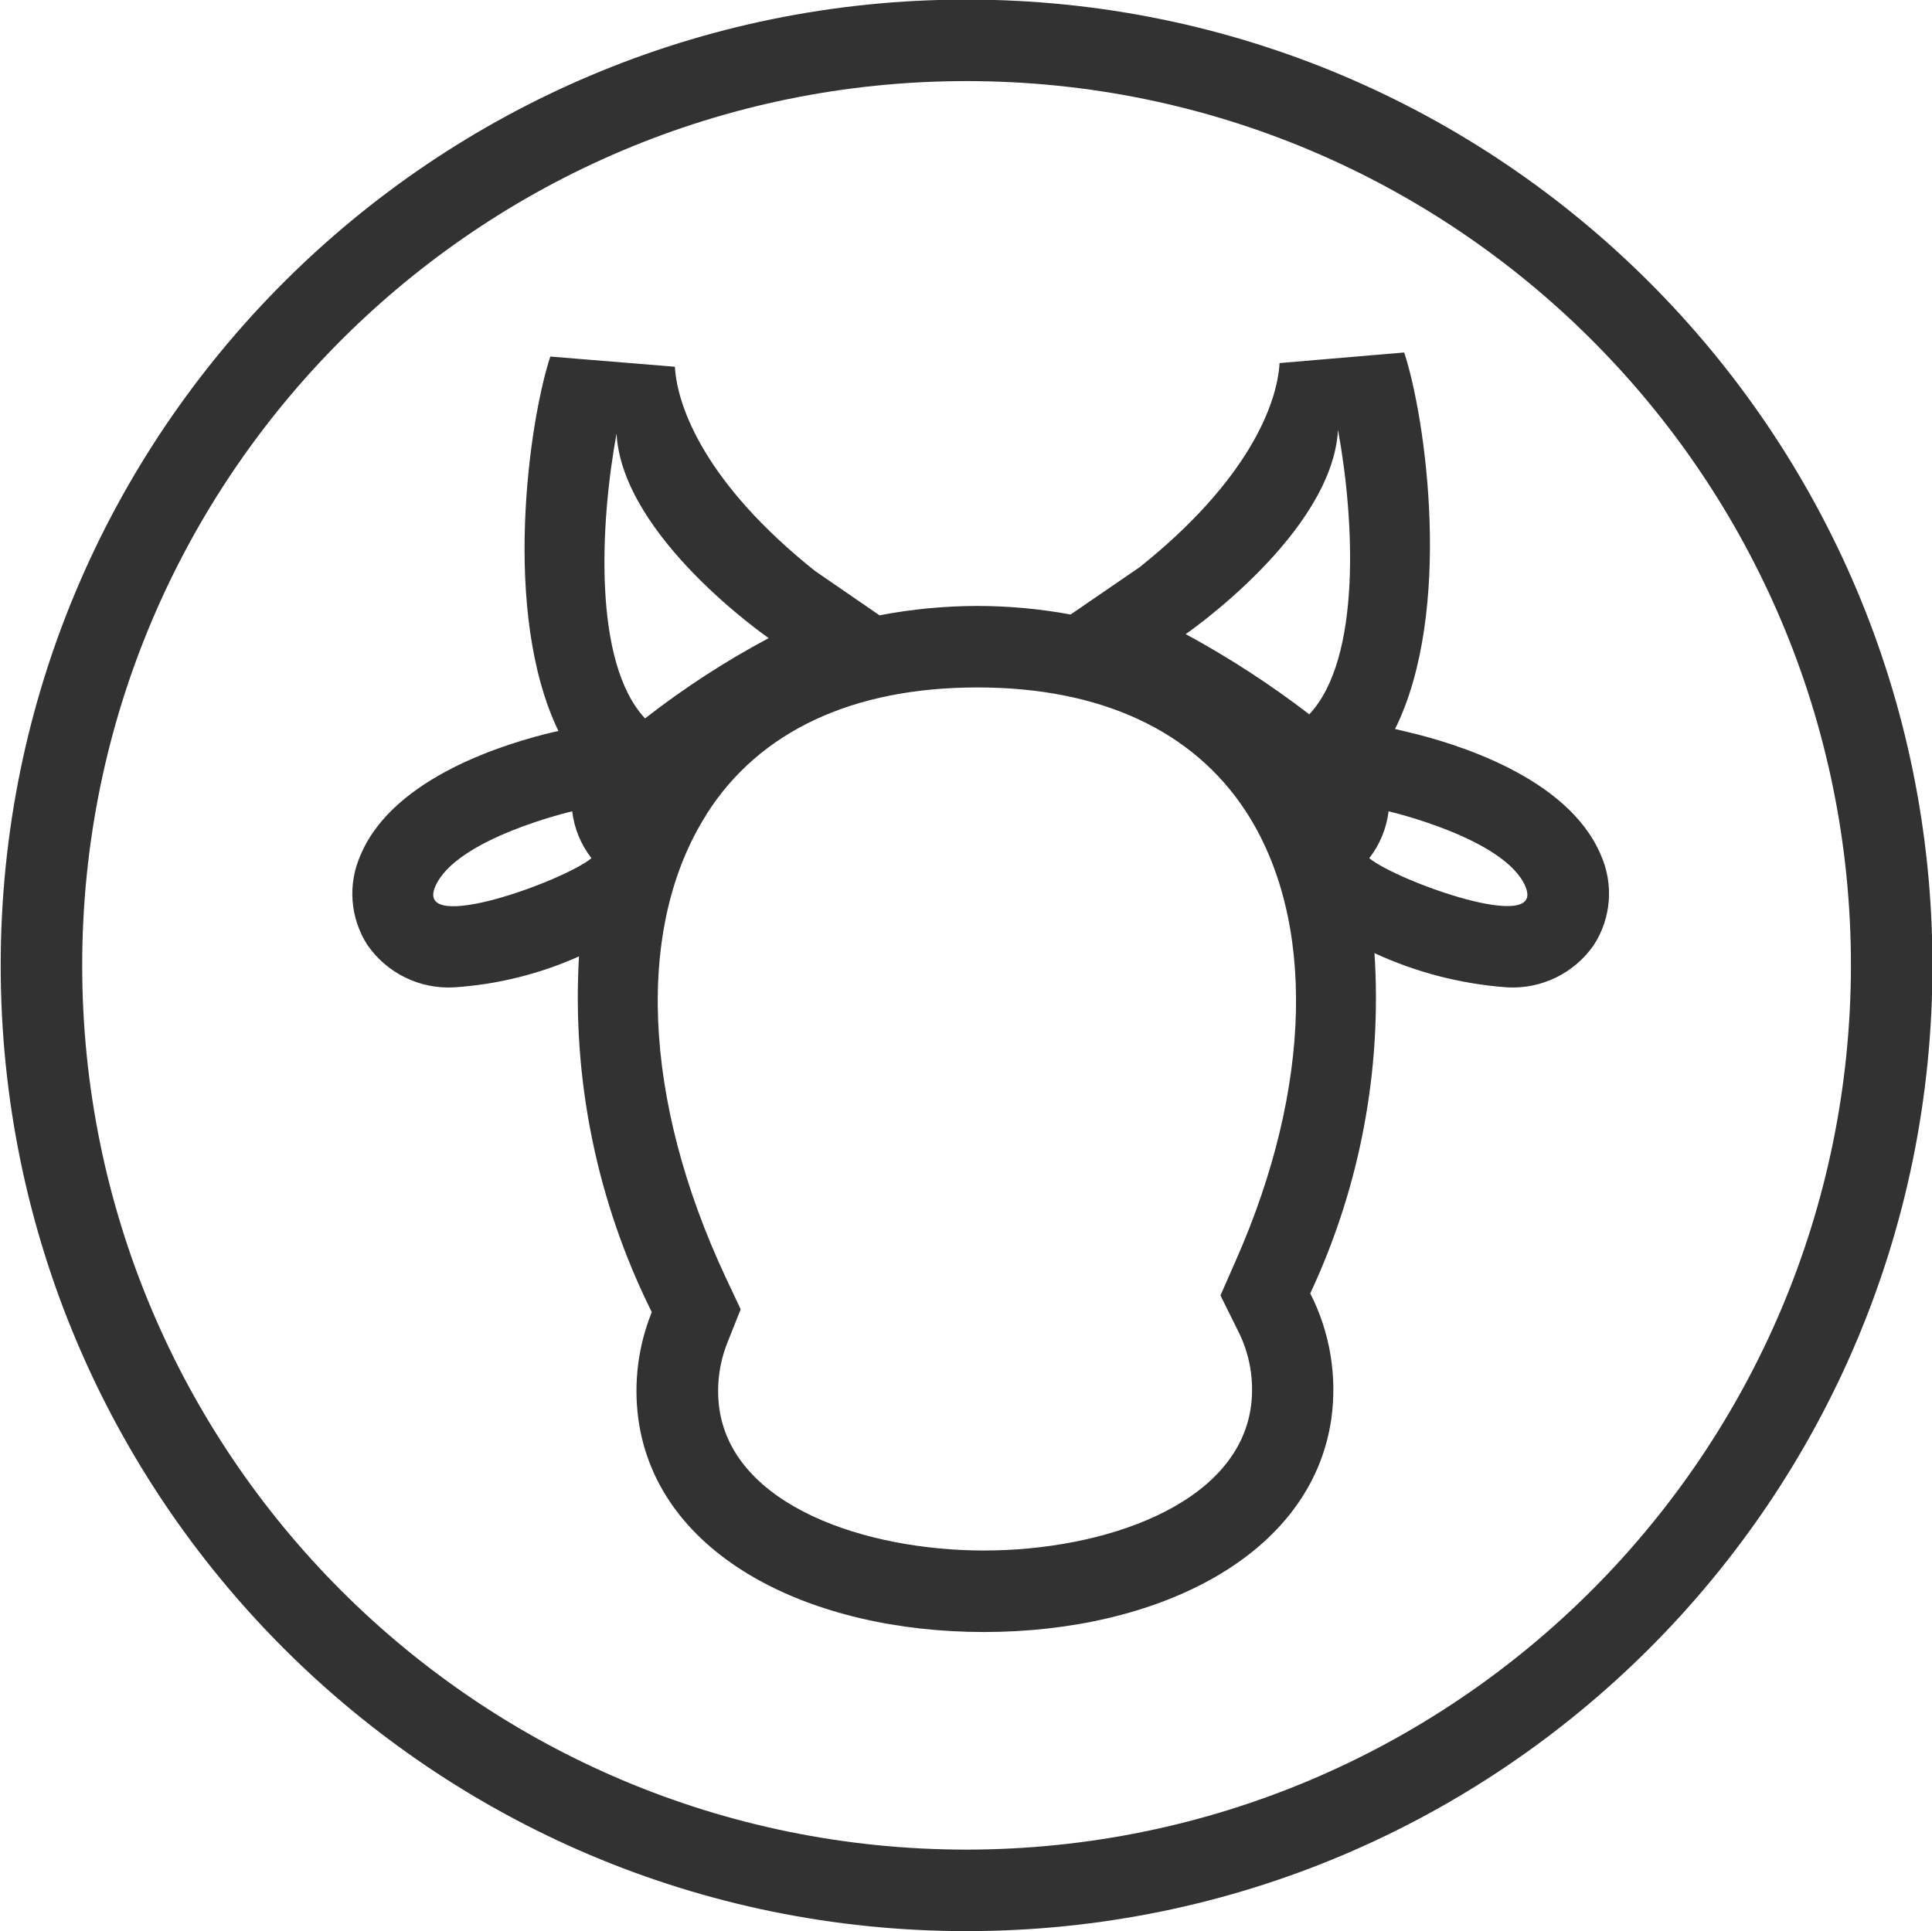
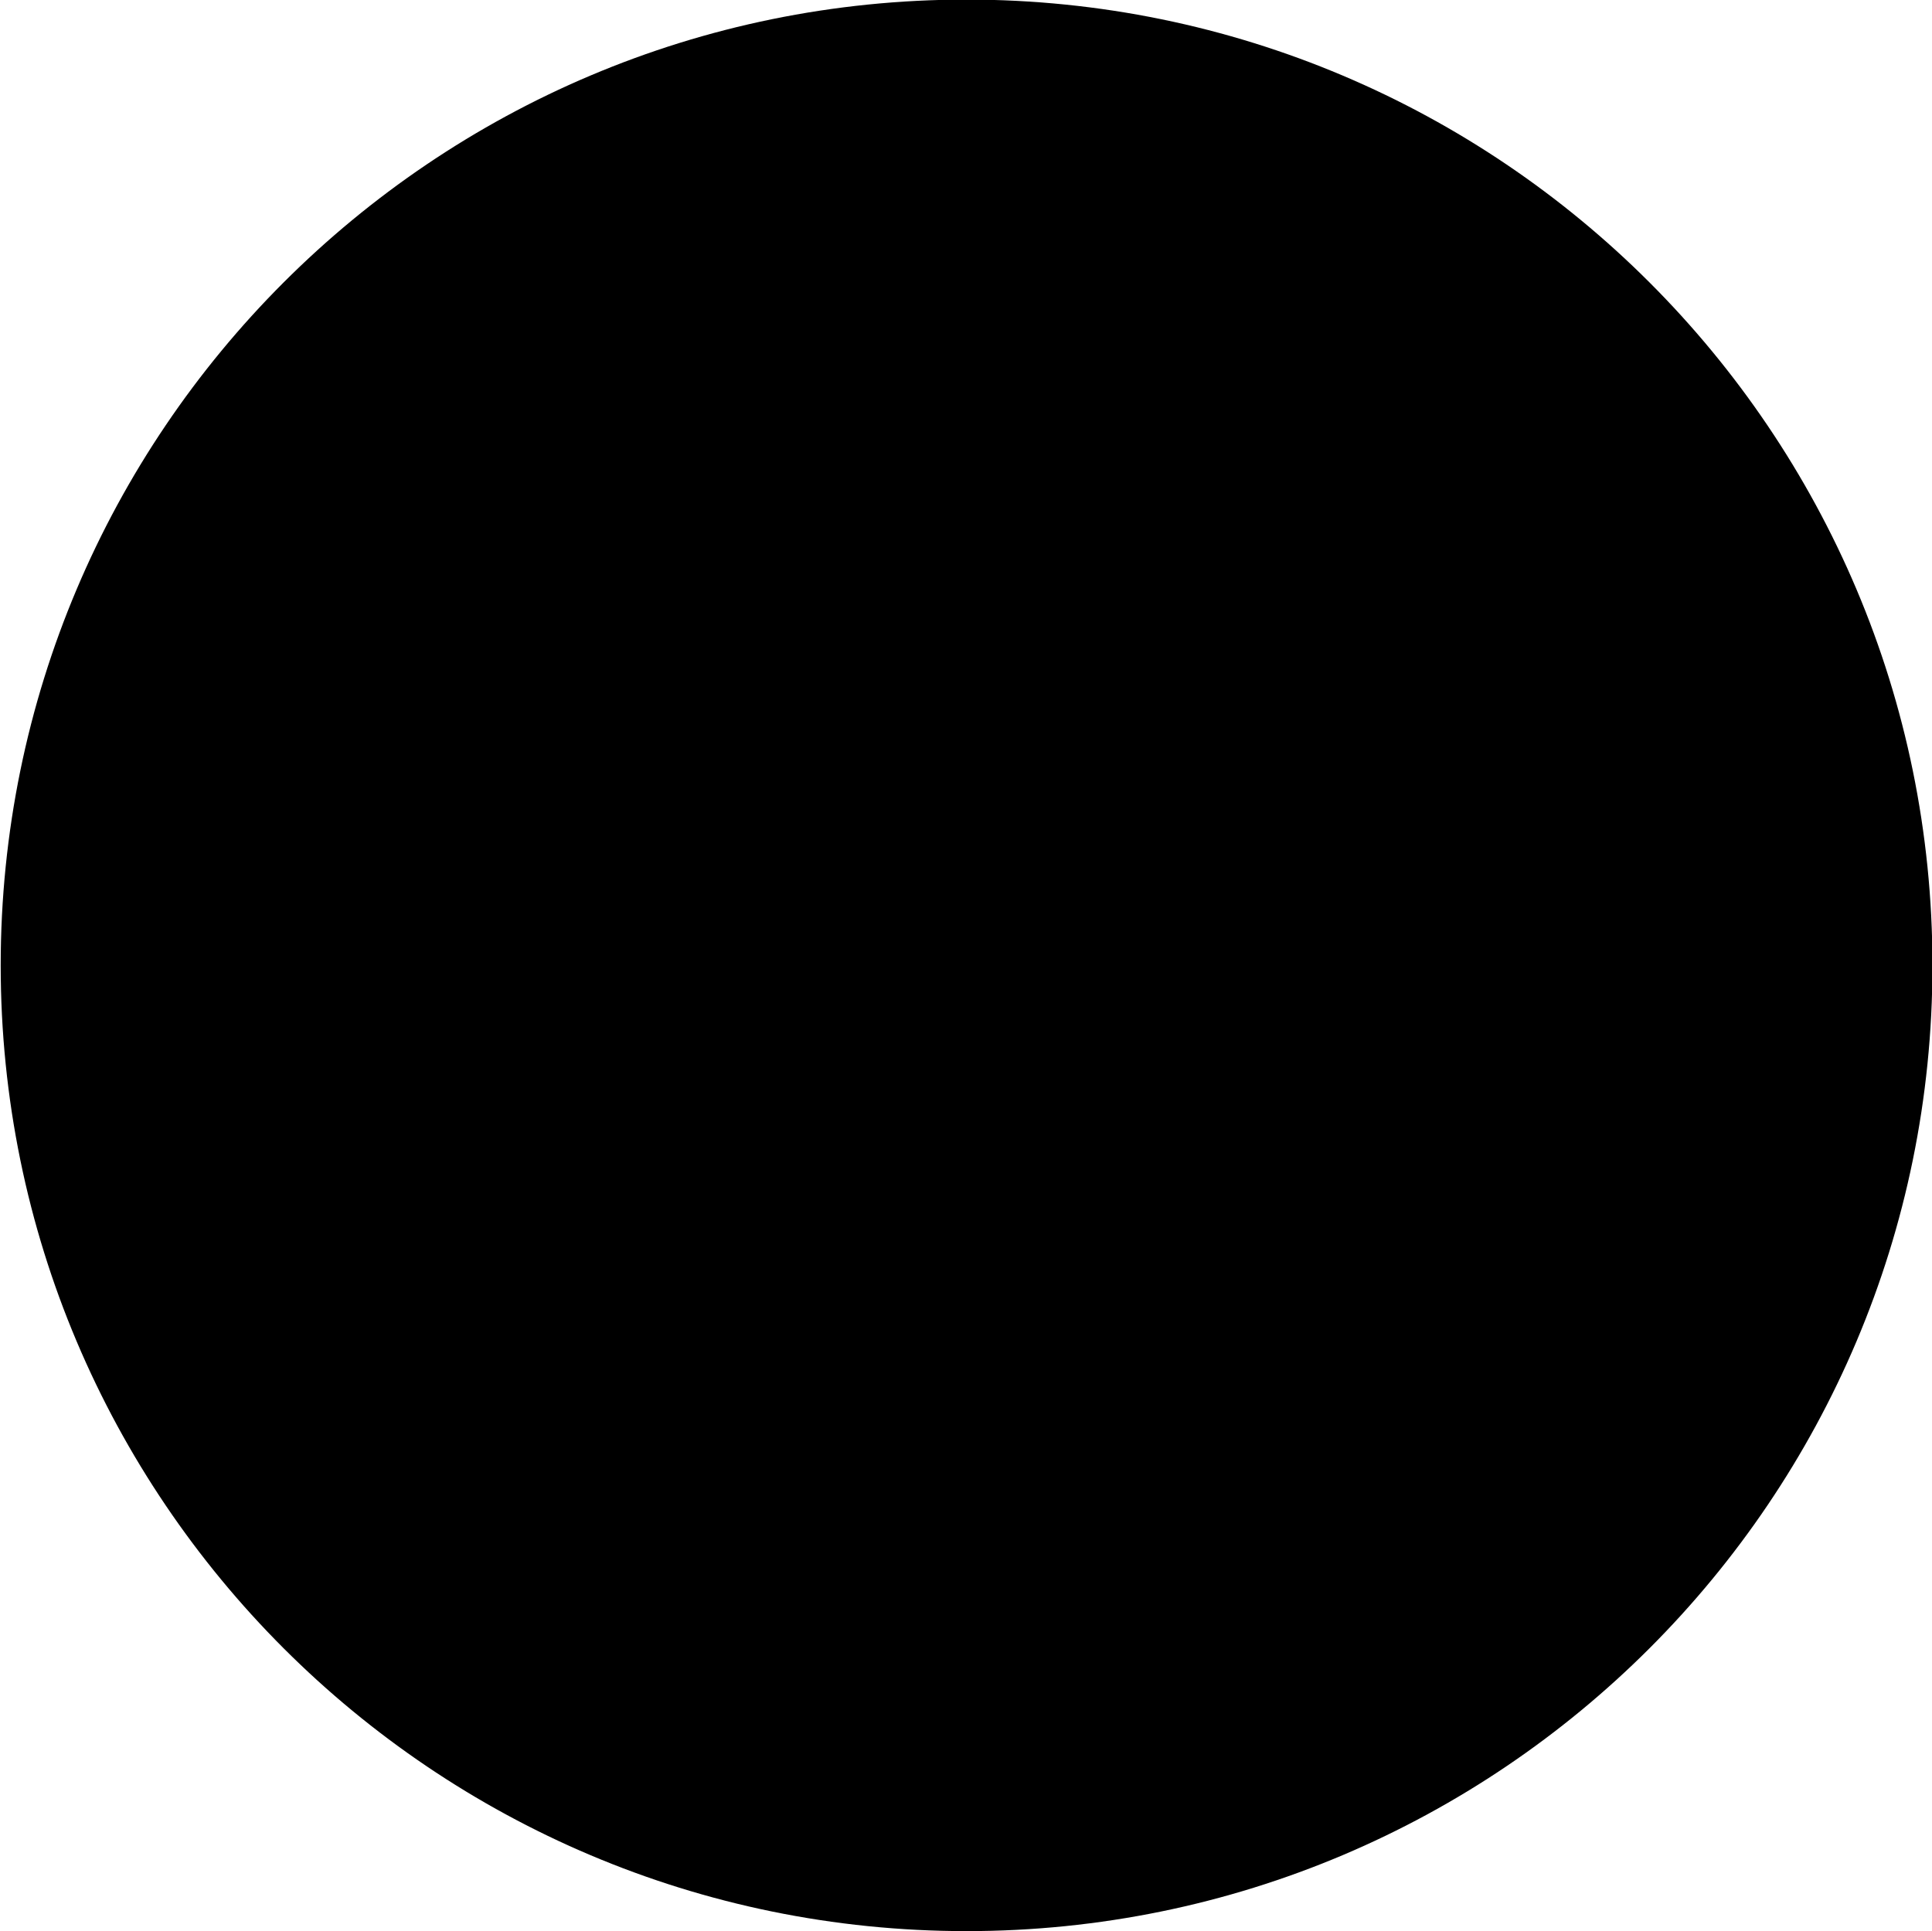
<svg xmlns="http://www.w3.org/2000/svg" width="47.406" height="47.38" viewBox="0 0 47.406 47.38">
-   <defs>
-     <style>
-       .cls-1 {
-         fill: #323232;
-         fill-rule: evenodd;
-       }
-     </style>
-   </defs>
-   <path id="Корова" class="cls-1" d="M652.578,1395a2.42,2.42,0,0,1-2.127,1.04,9.366,9.366,0,0,1-3.256-.84,17.086,17.086,0,0,1-1.576,8.35,5.2,5.2,0,0,1,.517,3.08c-0.488,3.38-4.283,5.23-8.524,5.23s-8.018-1.85-8.48-5.23a5.164,5.164,0,0,1,.33-2.62,17.331,17.331,0,0,1-1.786-8.73,8.929,8.929,0,0,1-3.065.76,2.42,2.42,0,0,1-2.127-1.04,2.326,2.326,0,0,1-.162-2.22c0.812-1.91,3.593-2.74,4.75-3.01l0.1-.02c-1.4-2.9-.723-7.6-0.2-9.19l3.057,0.25c0.056,1,.766,2.88,3.436,5.01l1.585,1.09a12.914,12.914,0,0,1,2.4-.23,12.732,12.732,0,0,1,2.289.21l1.692-1.16c2.67-2.13,3.379-4.01,3.435-5.01l3.058-.26c0.528,1.6,1.207,6.35-.224,9.24l0.294,0.07c1.157,0.27,3.937,1.1,4.75,3.01A2.326,2.326,0,0,1,652.578,1395Zm-25.069-3.28s-2.859.66-3.362,1.85,3.155-.14,3.835-0.7A2.317,2.317,0,0,1,627.509,1391.72Zm3.3,0.07c-1.752,2.75-1.578,7,.467,11.37l0.367,0.78-0.318.8a3.209,3.209,0,0,0-.208,1.62c0.329,2.41,3.6,3.5,6.5,3.5s6.2-1.1,6.545-3.52a3.177,3.177,0,0,0-.33-1.9l-0.416-.84,0.378-.86c1.878-4.25,1.97-8.37.244-11.02-1.3-1.99-3.575-3.04-6.587-3.04C634.4,1388.68,632.1,1389.75,630.806,1391.79Zm20.093,1.78c-0.5-1.19-3.361-1.85-3.361-1.85a2.328,2.328,0,0,1-.474,1.15C647.745,1393.43,651.4,1394.75,650.9,1393.57Zm-18.57-6.1s-3.595-2.48-3.735-5.02c-0.4,2.18-.584,5.62.7,6.99A21,21,0,0,1,632.329,1387.47Zm10.232-.1s3.595-2.47,3.736-5.01c0.4,2.17.584,5.61-.705,6.98A22.893,22.893,0,0,0,642.561,1387.37Zm-5.378-15.57a23.7,23.7,0,1,1-23.7,23.7A23.7,23.7,0,0,1,637.183,1371.8Zm0,45.4a21.7,21.7,0,1,1,21.7-21.7A21.722,21.722,0,0,1,637.183,1417.2Z" transform="translate(-613.469 -1371.81)" />
+   <path class="svg-features" d="M652.578,1395a2.42,2.42,0,0,1-2.127,1.04,9.366,9.366,0,0,1-3.256-.84,17.086,17.086,0,0,1-1.576,8.35,5.2,5.2,0,0,1,.517,3.08c-0.488,3.38-4.283,5.23-8.524,5.23s-8.018-1.85-8.48-5.23a5.164,5.164,0,0,1,.33-2.62,17.331,17.331,0,0,1-1.786-8.73,8.929,8.929,0,0,1-3.065.76,2.42,2.42,0,0,1-2.127-1.04,2.326,2.326,0,0,1-.162-2.22c0.812-1.91,3.593-2.74,4.75-3.01l0.1-.02c-1.4-2.9-.723-7.6-0.2-9.19l3.057,0.25c0.056,1,.766,2.88,3.436,5.01l1.585,1.09a12.914,12.914,0,0,1,2.4-.23,12.732,12.732,0,0,1,2.289.21l1.692-1.16c2.67-2.13,3.379-4.01,3.435-5.01l3.058-.26c0.528,1.6,1.207,6.35-.224,9.24l0.294,0.07c1.157,0.27,3.937,1.1,4.75,3.01A2.326,2.326,0,0,1,652.578,1395Zm-25.069-3.28s-2.859.66-3.362,1.85,3.155-.14,3.835-0.7A2.317,2.317,0,0,1,627.509,1391.72Zm3.3,0.07c-1.752,2.75-1.578,7,.467,11.37l0.367,0.78-0.318.8a3.209,3.209,0,0,0-.208,1.62c0.329,2.41,3.6,3.5,6.5,3.5s6.2-1.1,6.545-3.52a3.177,3.177,0,0,0-.33-1.9l-0.416-.84,0.378-.86c1.878-4.25,1.97-8.37.244-11.02-1.3-1.99-3.575-3.04-6.587-3.04C634.4,1388.68,632.1,1389.75,630.806,1391.79Zm20.093,1.78c-0.5-1.19-3.361-1.85-3.361-1.85a2.328,2.328,0,0,1-.474,1.15C647.745,1393.43,651.4,1394.75,650.9,1393.57Zm-18.57-6.1s-3.595-2.48-3.735-5.02c-0.4,2.18-.584,5.62.7,6.99A21,21,0,0,1,632.329,1387.47Zm10.232-.1s3.595-2.47,3.736-5.01c0.4,2.17.584,5.61-.705,6.98A22.893,22.893,0,0,0,642.561,1387.37Zm-5.378-15.57a23.7,23.7,0,1,1-23.7,23.7A23.7,23.7,0,0,1,637.183,1371.8Zm0,45.4a21.7,21.7,0,1,1,21.7-21.7A21.722,21.722,0,0,1,637.183,1417.2Z" transform="translate(-613.469 -1371.81)" />
</svg>
